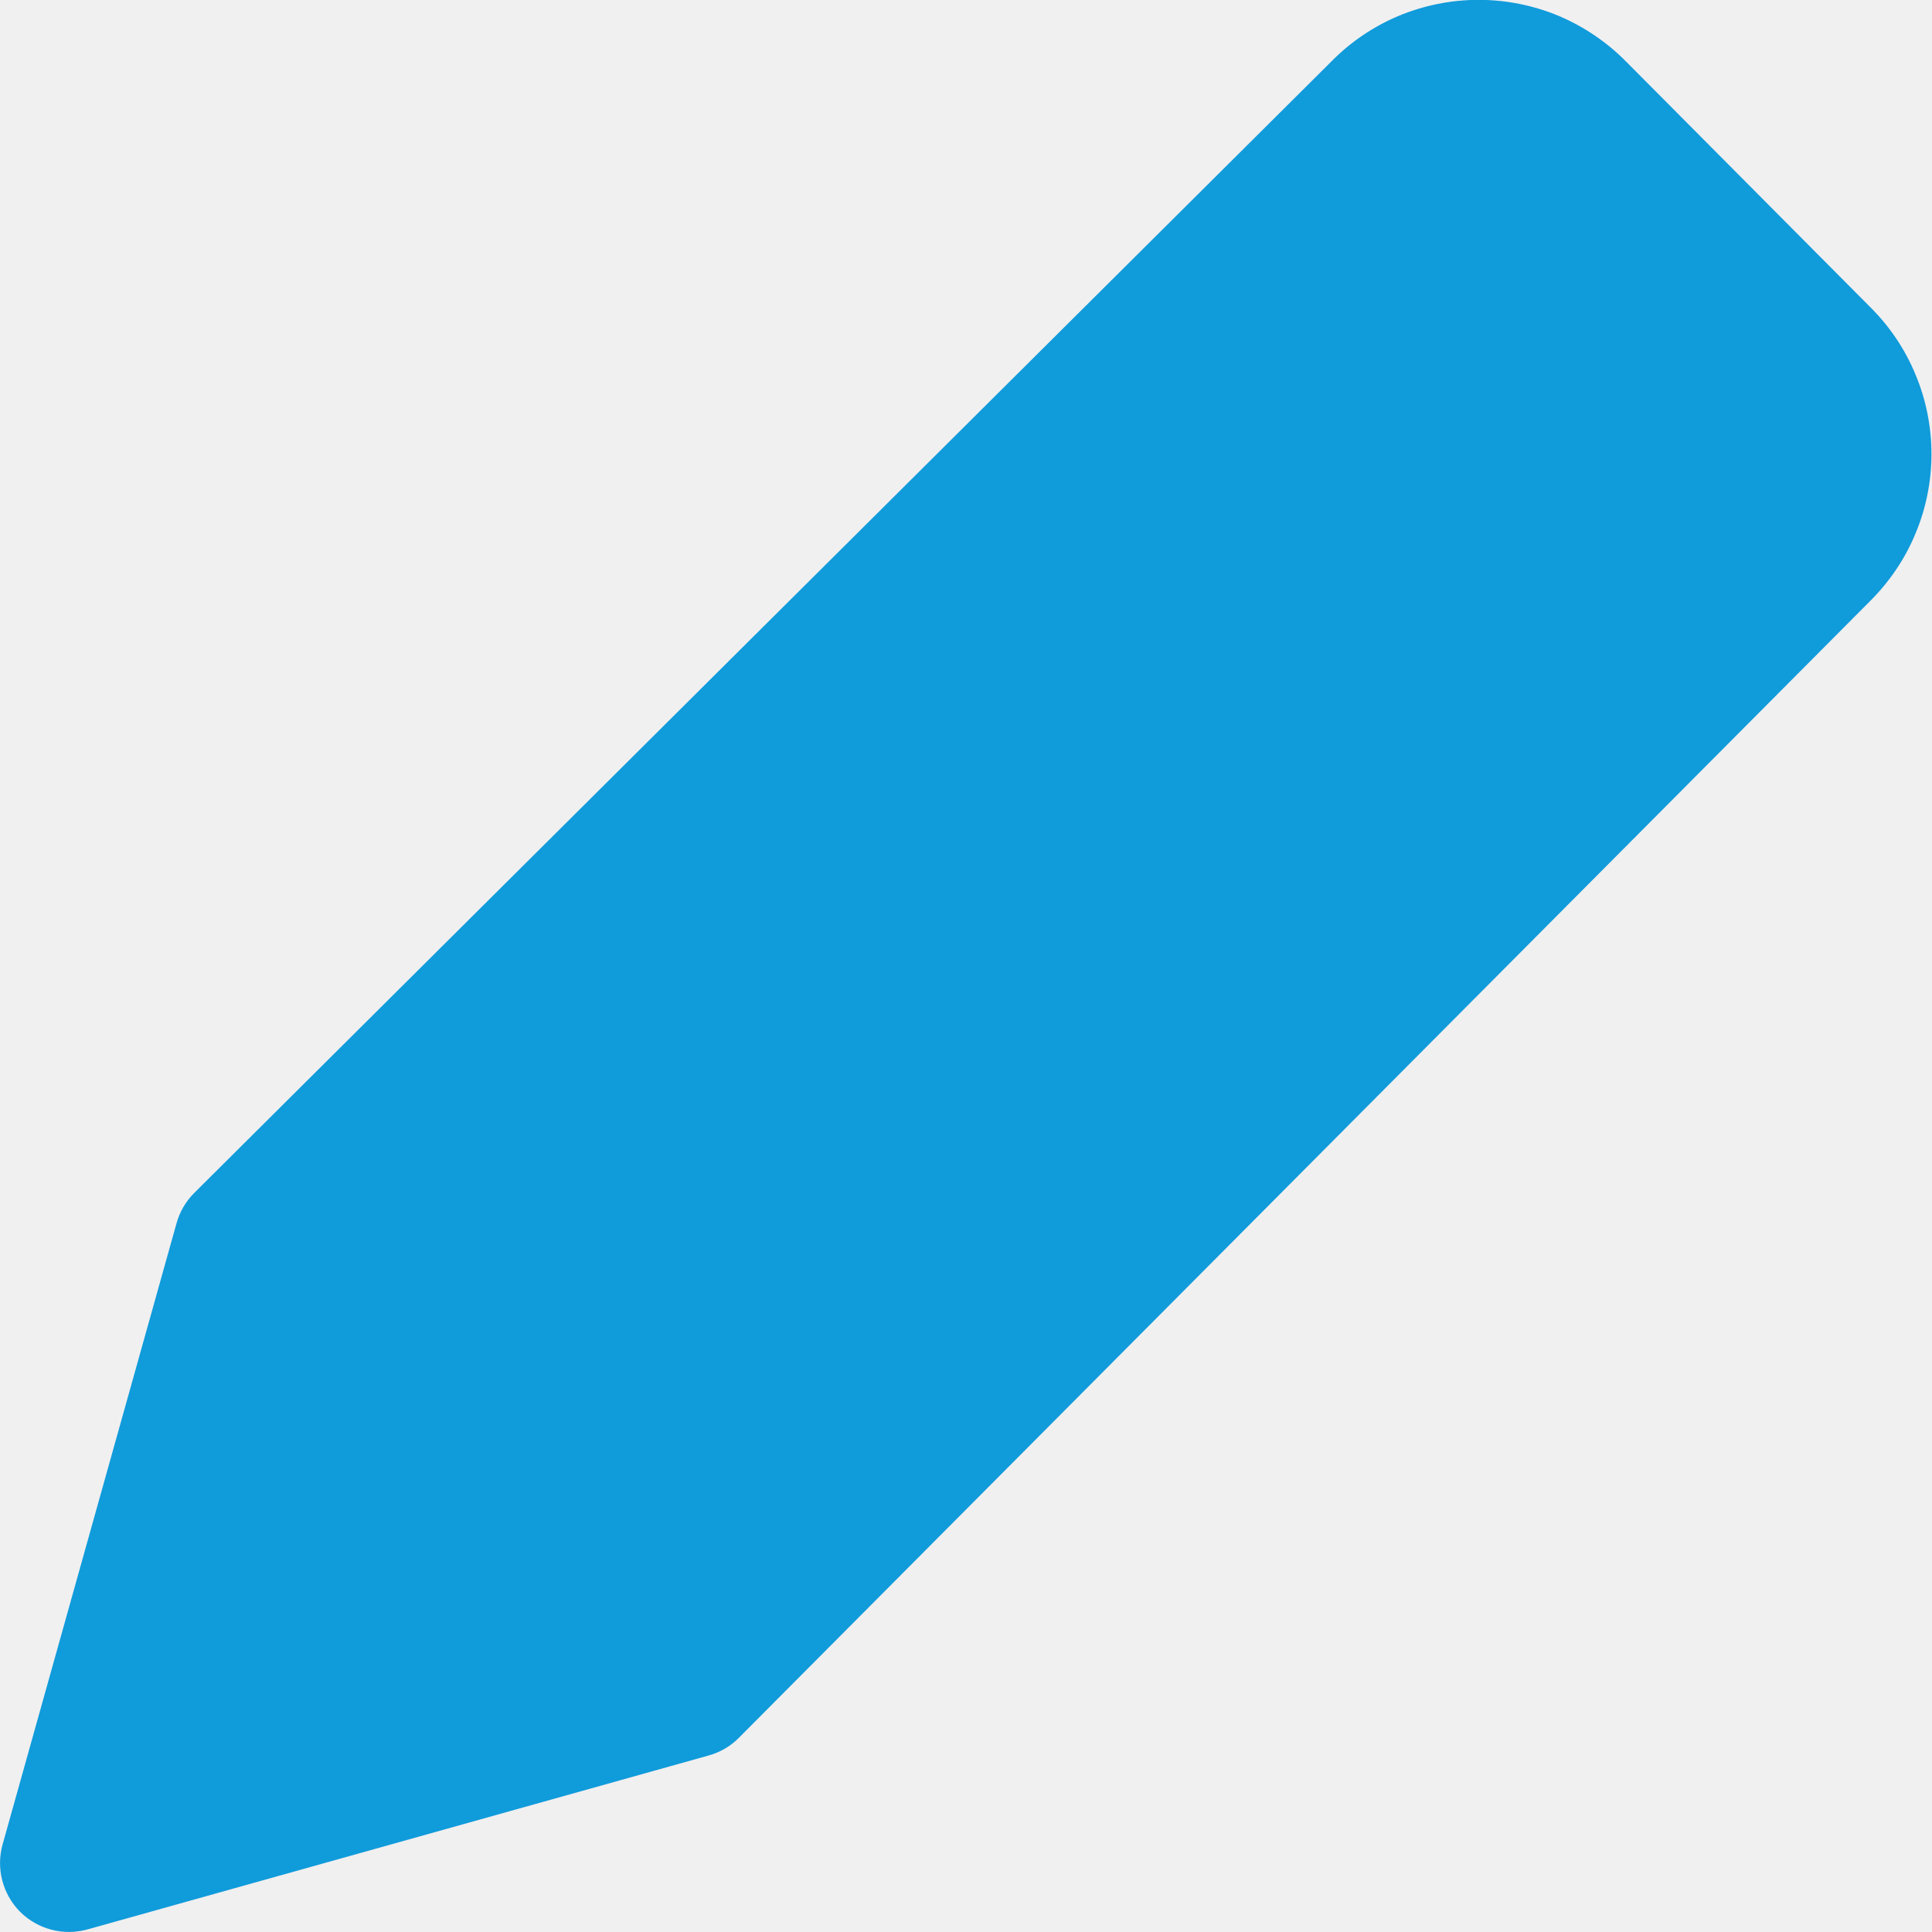
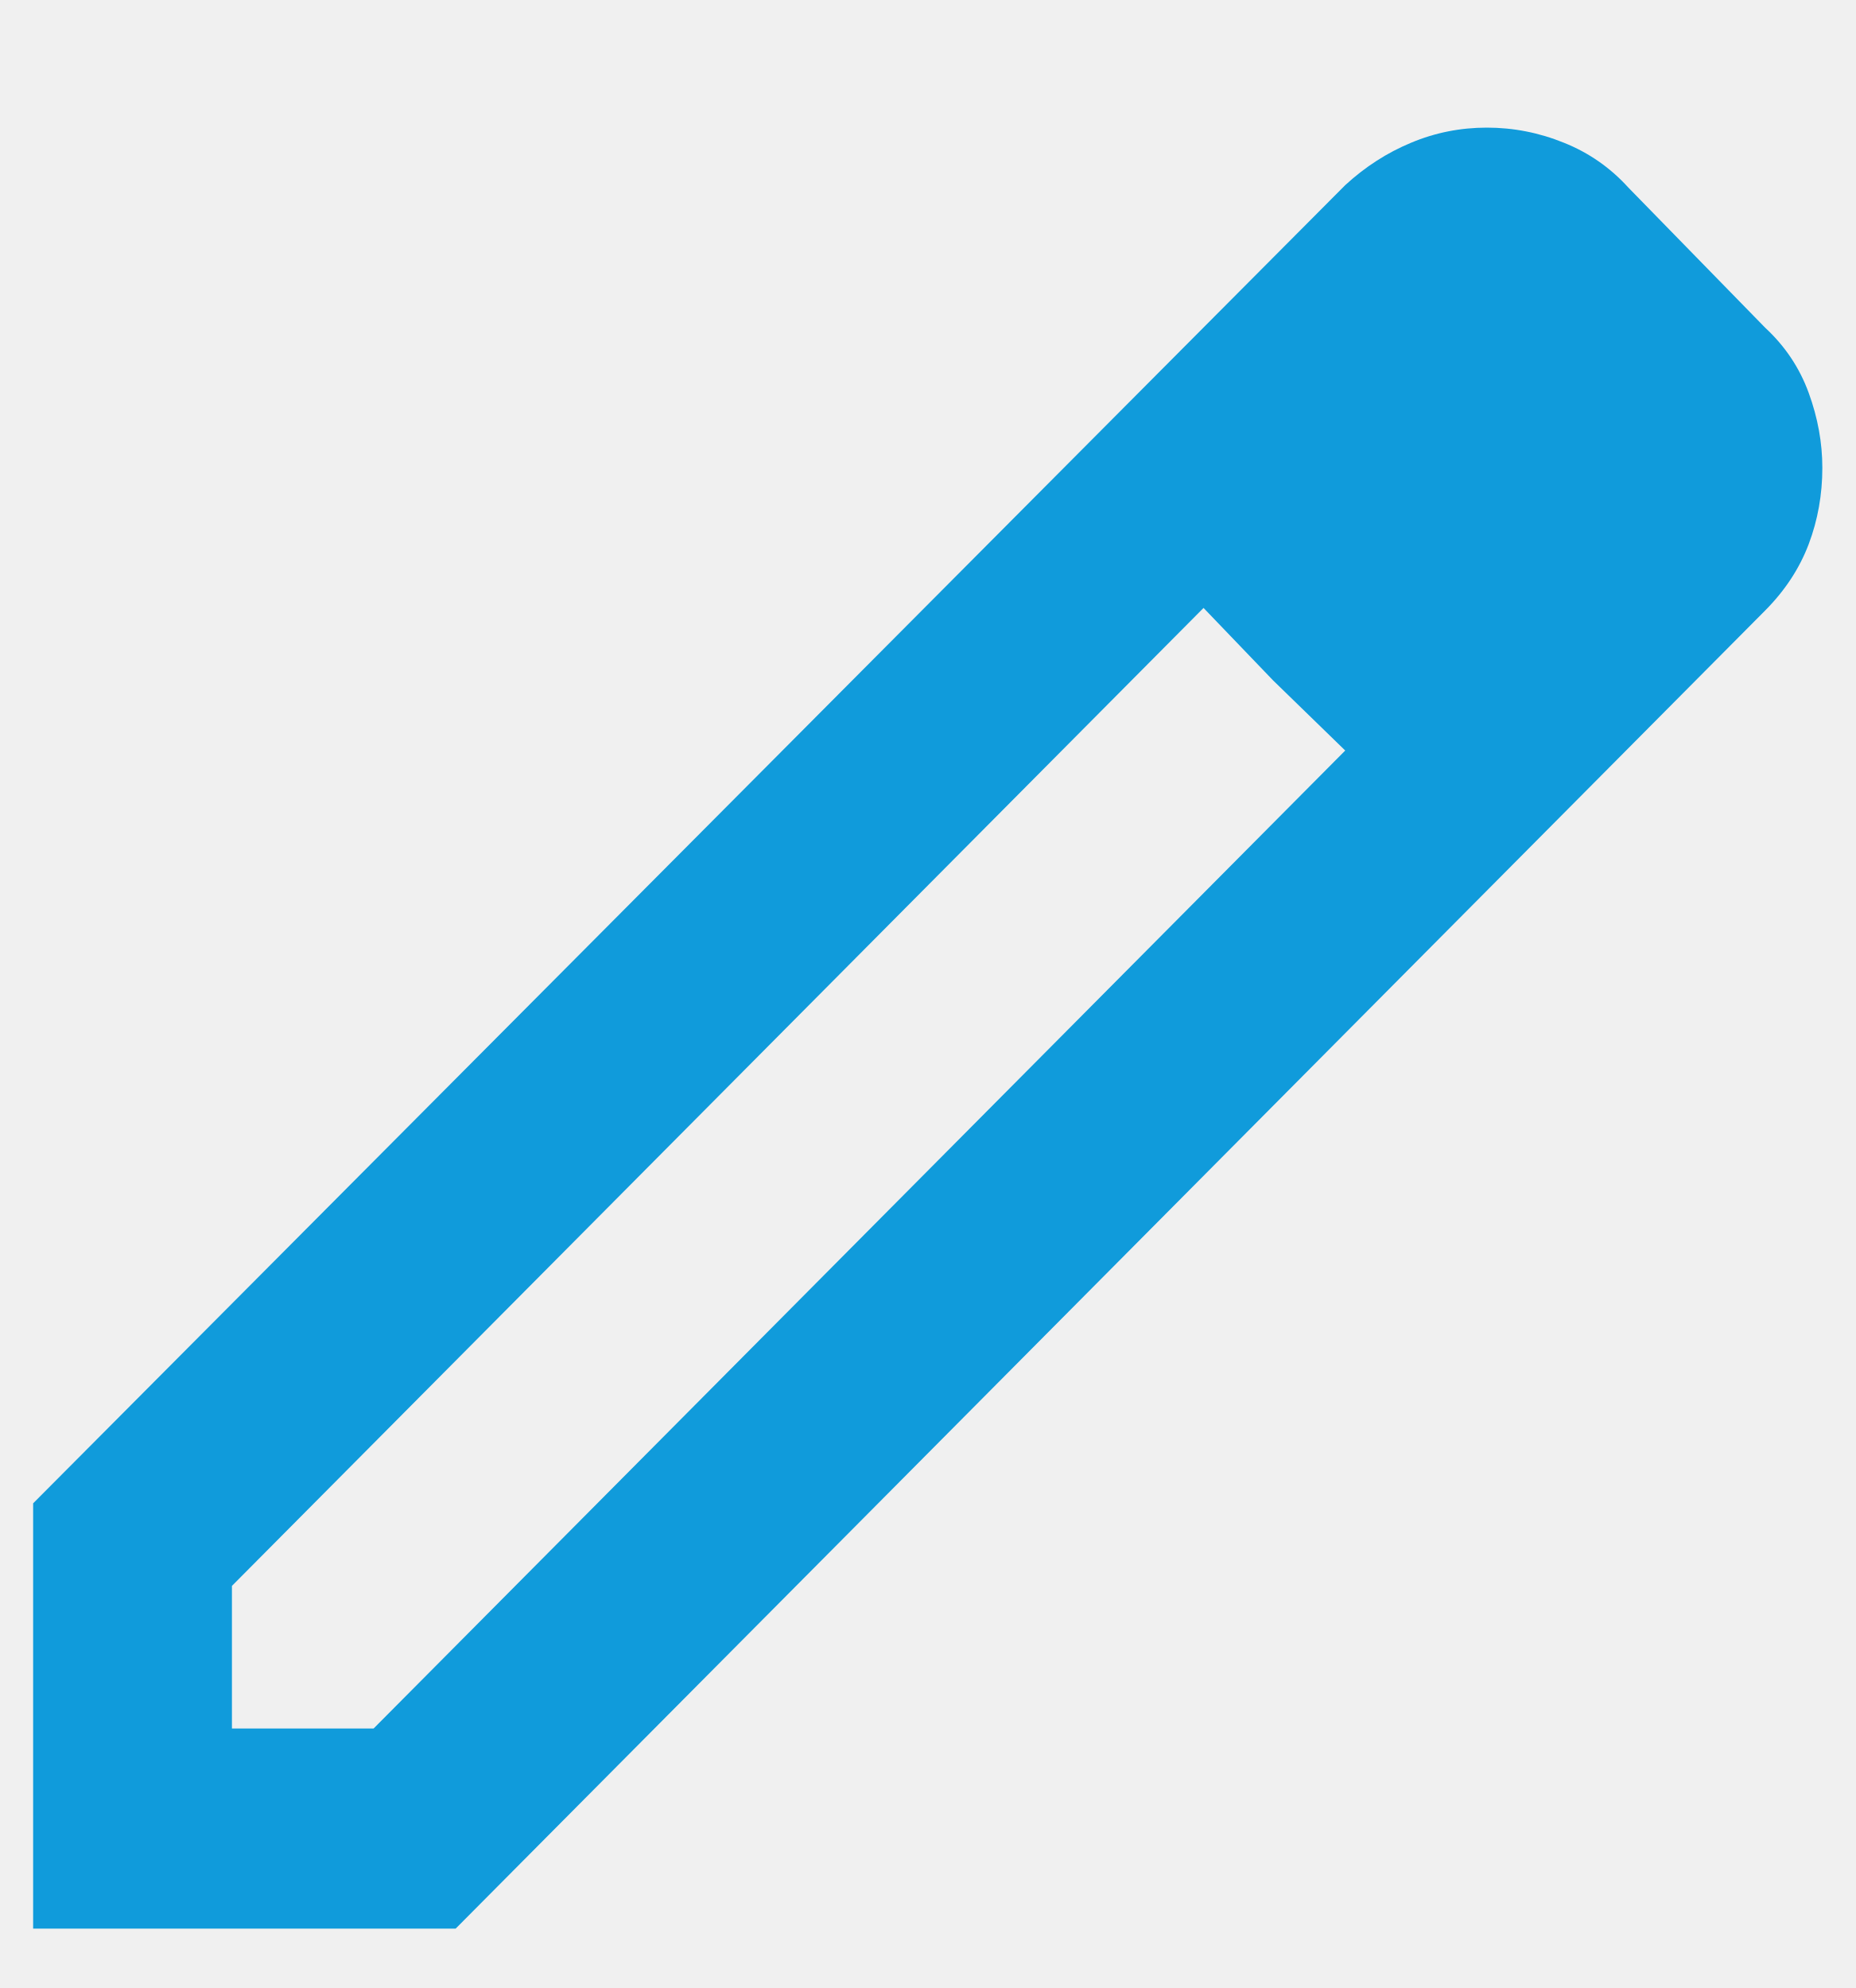
- <svg xmlns="http://www.w3.org/2000/svg" width="14" height="14" viewBox="0 0 14 14" fill="none">
-   <g clip-path="url(#clip0_2848_14436)">
-     <path d="M10.715 -0.001C10.515 -0.001 10.317 0.039 10.133 0.116C9.95 0.193 9.784 0.306 9.645 0.448L1.407 8.645C1.346 8.706 1.302 8.782 1.279 8.865L0.019 13.365C-0.03 13.539 0.019 13.726 0.146 13.854C0.274 13.981 0.461 14.03 0.635 13.981L5.135 12.721C5.218 12.698 5.294 12.654 5.354 12.593L13.552 4.355L13.553 4.354C13.693 4.214 13.805 4.049 13.88 3.867C13.957 3.684 13.996 3.488 13.996 3.29C13.996 3.092 13.957 2.896 13.88 2.713C13.805 2.531 13.693 2.365 13.553 2.226L13.552 2.225L11.786 0.449C11.647 0.307 11.48 0.194 11.297 0.116C11.113 0.039 10.915 -0.001 10.715 -0.001Z" fill="#109BDB" />
-   </g>
-   <defs>
-     <clipPath id="clip0_2848_14436">
-       <rect width="14" height="14" fill="white" />
-     </clipPath>
-   </defs>
+ <svg xmlns="http://www.w3.org/2000/svg" width="14" height="15" viewBox="0 0 14 15" fill="none">
+   <path d="M1.75 13.042H2.819L10.15 5.663L9.081 4.587L1.75 11.966V13.042ZM0.25 14.552V11.343L10.15 1.397C10.3 1.259 10.466 1.152 10.647 1.077C10.828 1.001 11.019 0.963 11.219 0.963C11.419 0.963 11.613 1.001 11.8 1.077C11.988 1.152 12.15 1.265 12.287 1.416L13.319 2.473C13.469 2.612 13.578 2.775 13.647 2.964C13.716 3.153 13.75 3.341 13.75 3.53C13.75 3.731 13.716 3.923 13.647 4.106C13.578 4.288 13.469 4.455 13.319 4.606L3.438 14.552H0.25ZM9.606 5.134L9.081 4.587L10.15 5.663L9.606 5.134Z" fill="#109BDB" />
</svg>
